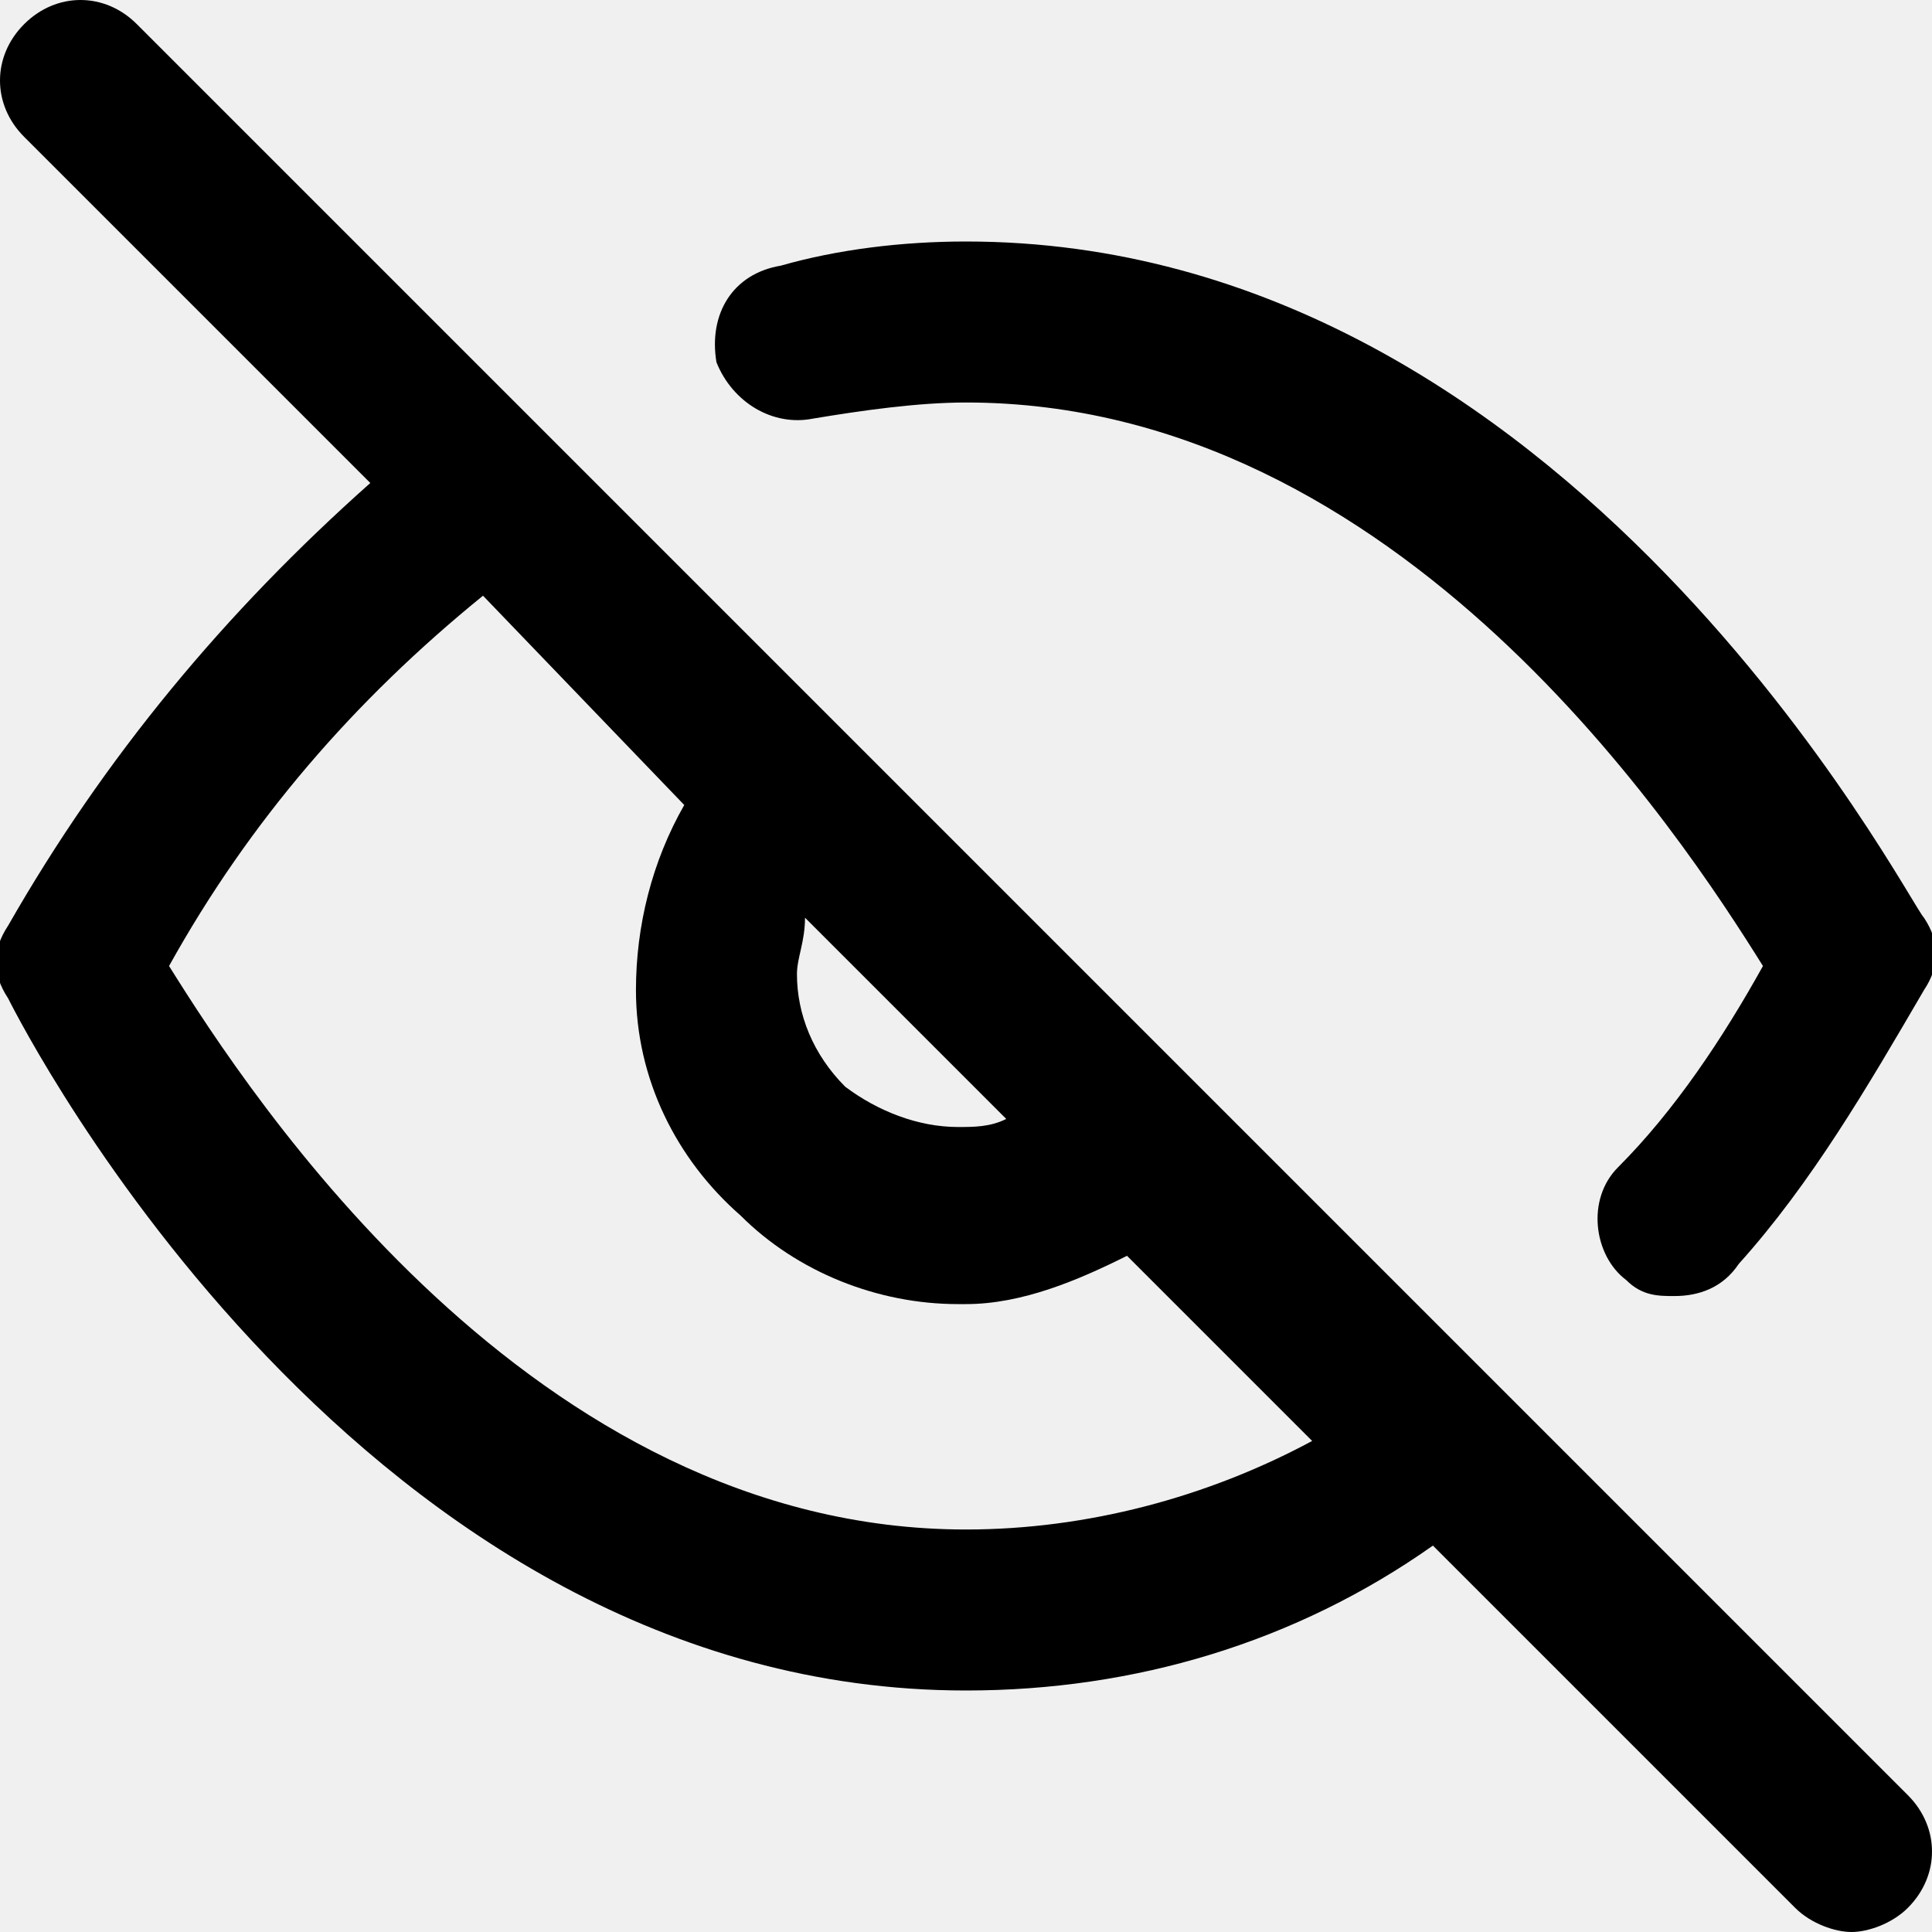
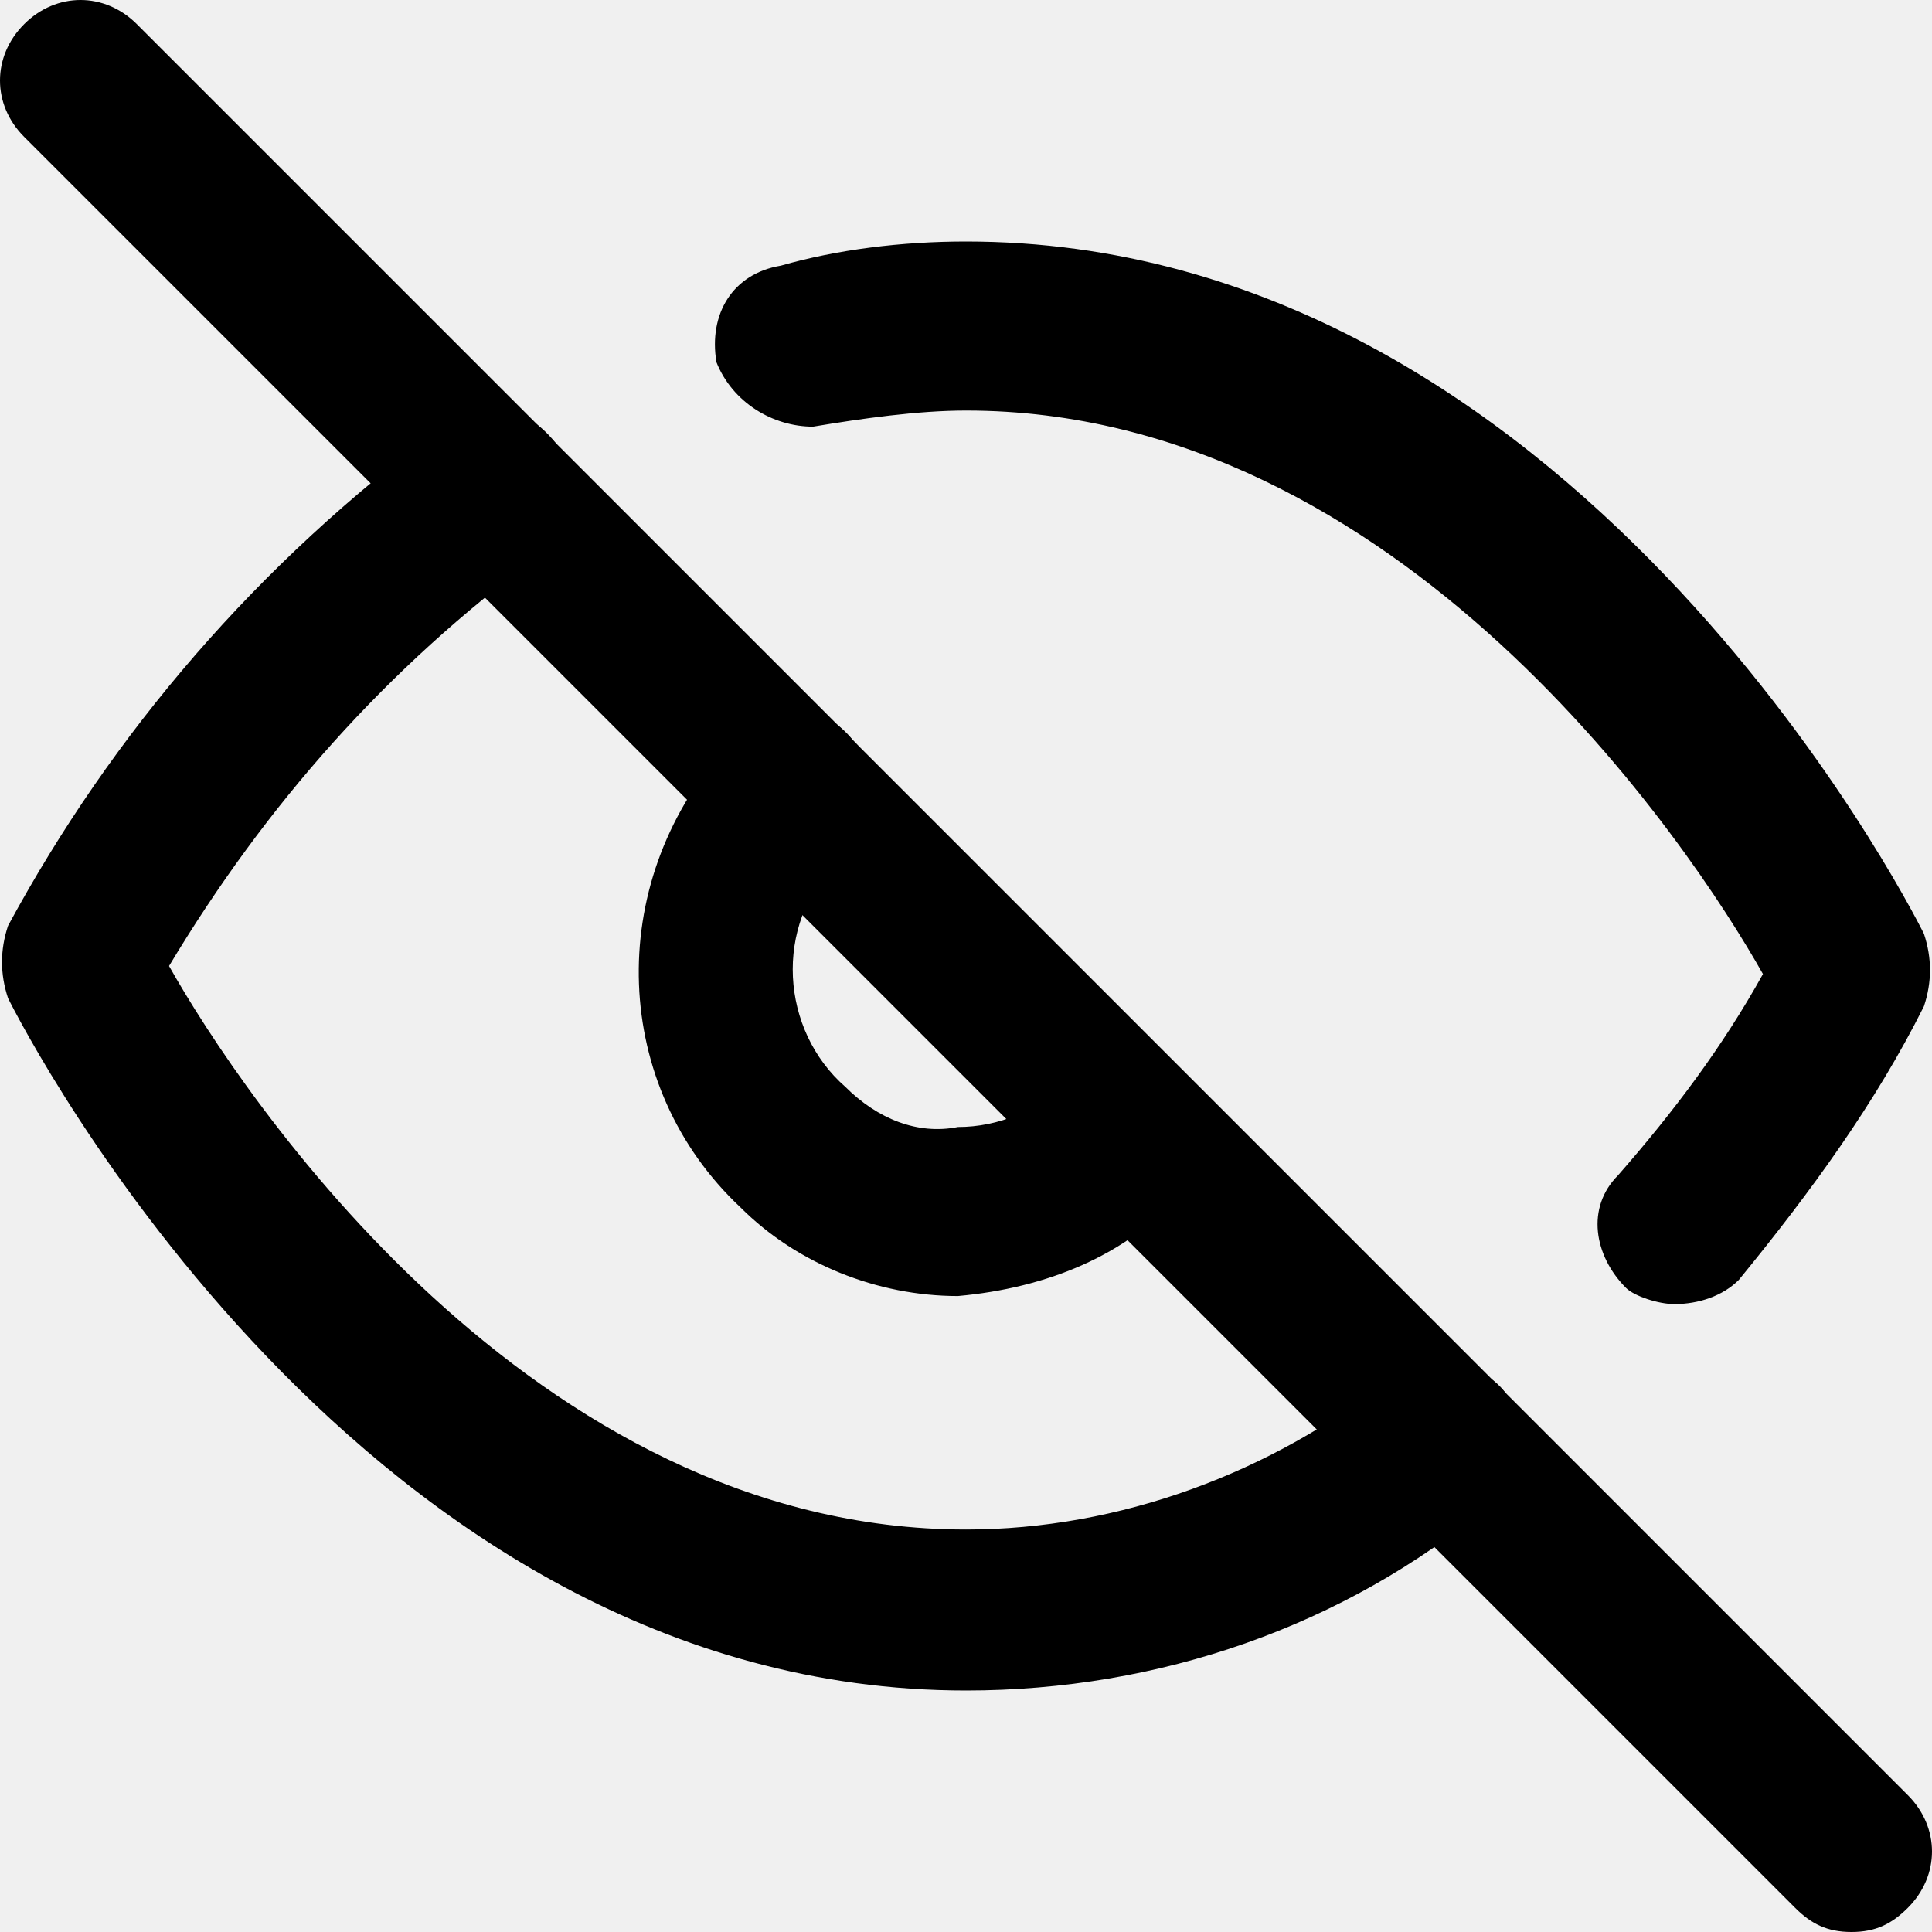
- <svg xmlns="http://www.w3.org/2000/svg" version="1.1" id="Livello_1" x="0px" y="0px" viewBox="0 0 24 24" style="enable-background:new 0 0 24 24;" xml:space="preserve">
-   <g>
-     <path d="M10.1,5.2C10.7,5.1,11.4,5,12,5c5.4,0,8.9,5.4,9.9,7c-0.5,0.9-1.1,1.8-1.8,2.5c-0.4,0.4-0.3,1.1,0.1,1.4   c0.2,0.2,0.4,0.2,0.6,0.2c0.3,0,0.6-0.1,0.8-0.4c0.9-1,1.6-2.2,2.3-3.4c0.2-0.3,0.2-0.6,0-0.9C23.7,11.2,19.5,3,12,3   c-0.8,0-1.6,0.1-2.3,0.3C9.1,3.4,8.8,3.9,8.9,4.5C9.1,5,9.6,5.3,10.1,5.2z" />
-     <path d="M23.7,22.3l-22-22c-0.4-0.4-1-0.4-1.4,0s-0.4,1,0,1.4L4.6,6c-1.8,1.6-3.3,3.4-4.5,5.5c-0.2,0.3-0.2,0.6,0,0.9   C0.3,12.8,4.5,21,12,21c2.1,0,4.1-0.6,5.8-1.8l4.5,4.5c0.2,0.2,0.5,0.3,0.7,0.3s0.5-0.1,0.7-0.3C24.1,23.3,24.1,22.7,23.7,22.3z    M10,11.4l2.5,2.5c-0.2,0.1-0.4,0.1-0.6,0.1c-0.5,0-1-0.2-1.4-0.5c-0.4-0.4-0.6-0.9-0.6-1.4C9.9,11.9,10,11.7,10,11.4z M12,19   c-5.4,0-8.9-5.4-9.9-7c1-1.8,2.3-3.3,3.9-4.6L8.5,10c-0.4,0.7-0.6,1.5-0.6,2.3c0,1.1,0.5,2.1,1.3,2.8c0.7,0.7,1.7,1.1,2.7,1.1   c0,0,0.1,0,0.1,0c0.7,0,1.4-0.3,2-0.6l2.3,2.3C15,18.6,13.5,19,12,19z" />
+ <svg xmlns="http://www.w3.org/2000/svg" width="24" height="24" viewBox="0 0 24 24" fill="none">
+   <g clip-path="url(#clip0_3_534)">
+     <path d="M12 21C4.5 21 0.3 12.8 0.1 12.4C0 12.1 0 11.8 0.1 11.5C1.4 9.1 3.2 7 5.5 5.3C5.9 4.9 6.5 5 6.9 5.5C7.3 6 7.2 6.6 6.7 6.9C4.8 8.3 3.3 10 2.1 12C3 13.6 6.6 19 12 19C13.9 19 15.8 18.3 17.3 17.1C17.7 16.8 18.4 16.9 18.7 17.3C19 17.7 19 18.4 18.5 18.7C16.7 20.2 14.4 21 12 21ZM20.8 16.2C20.6 16.2 20.3 16.1 20.2 16C19.8 15.6 19.7 15 20.1 14.6C20.8 13.8 21.4 13 21.9 12.1C21 10.5 17.4 5.1 12 5.1C11.4 5.1 10.7 5.2 10.1 5.3C9.6 5.3 9.1 5 8.9 4.5C8.8 3.9 9.1 3.4 9.7 3.3C10.4 3.1 11.2 3 12 3C19.5 3 23.7 11.2 23.9 11.6C24 11.9 24 12.2 23.9 12.5C23.3 13.7 22.5 14.8 21.6 15.9C21.4 16.1 21.1 16.2 20.8 16.2ZM11.9 16.1C10.9 16.1 9.9 15.7 9.2 15C7.6 13.5 7.5 11 9 9.3C9.1 9.2 9.1 9.2 9.2 9.1C9.6 8.7 10.2 8.7 10.6 9.2C11 9.6 11 10.2 10.5 10.6L10.4 10.7C9.6 11.5 9.7 12.8 10.5 13.5C10.9 13.9 11.4 14.1 11.9 14C12.4 14 12.9 13.8 13.3 13.4C13.7 13 14.3 13 14.7 13.4C15.1 13.8 15.1 14.4 14.7 14.8C14 15.6 13 16 11.9 16.1C12 16.1 12 16.1 11.9 16.1Z" fill="black" />
+     <path d="M23 24C22.7 24 22.5 23.9 22.3 23.7L0.3 1.7C-0.1 1.3 -0.1 0.7 0.3 0.3C0.7 -0.1 1.3 -0.1 1.7 0.3L23.7 22.3C24.1 22.7 24.1 23.3 23.7 23.7C23.5 23.9 23.3 24 23 24Z" fill="black" />
  </g>
+   <defs>
+     <clipPath id="clip0_3_534">
+       <rect width="24" height="24" fill="white" />
+     </clipPath>
+   </defs>
</svg>
